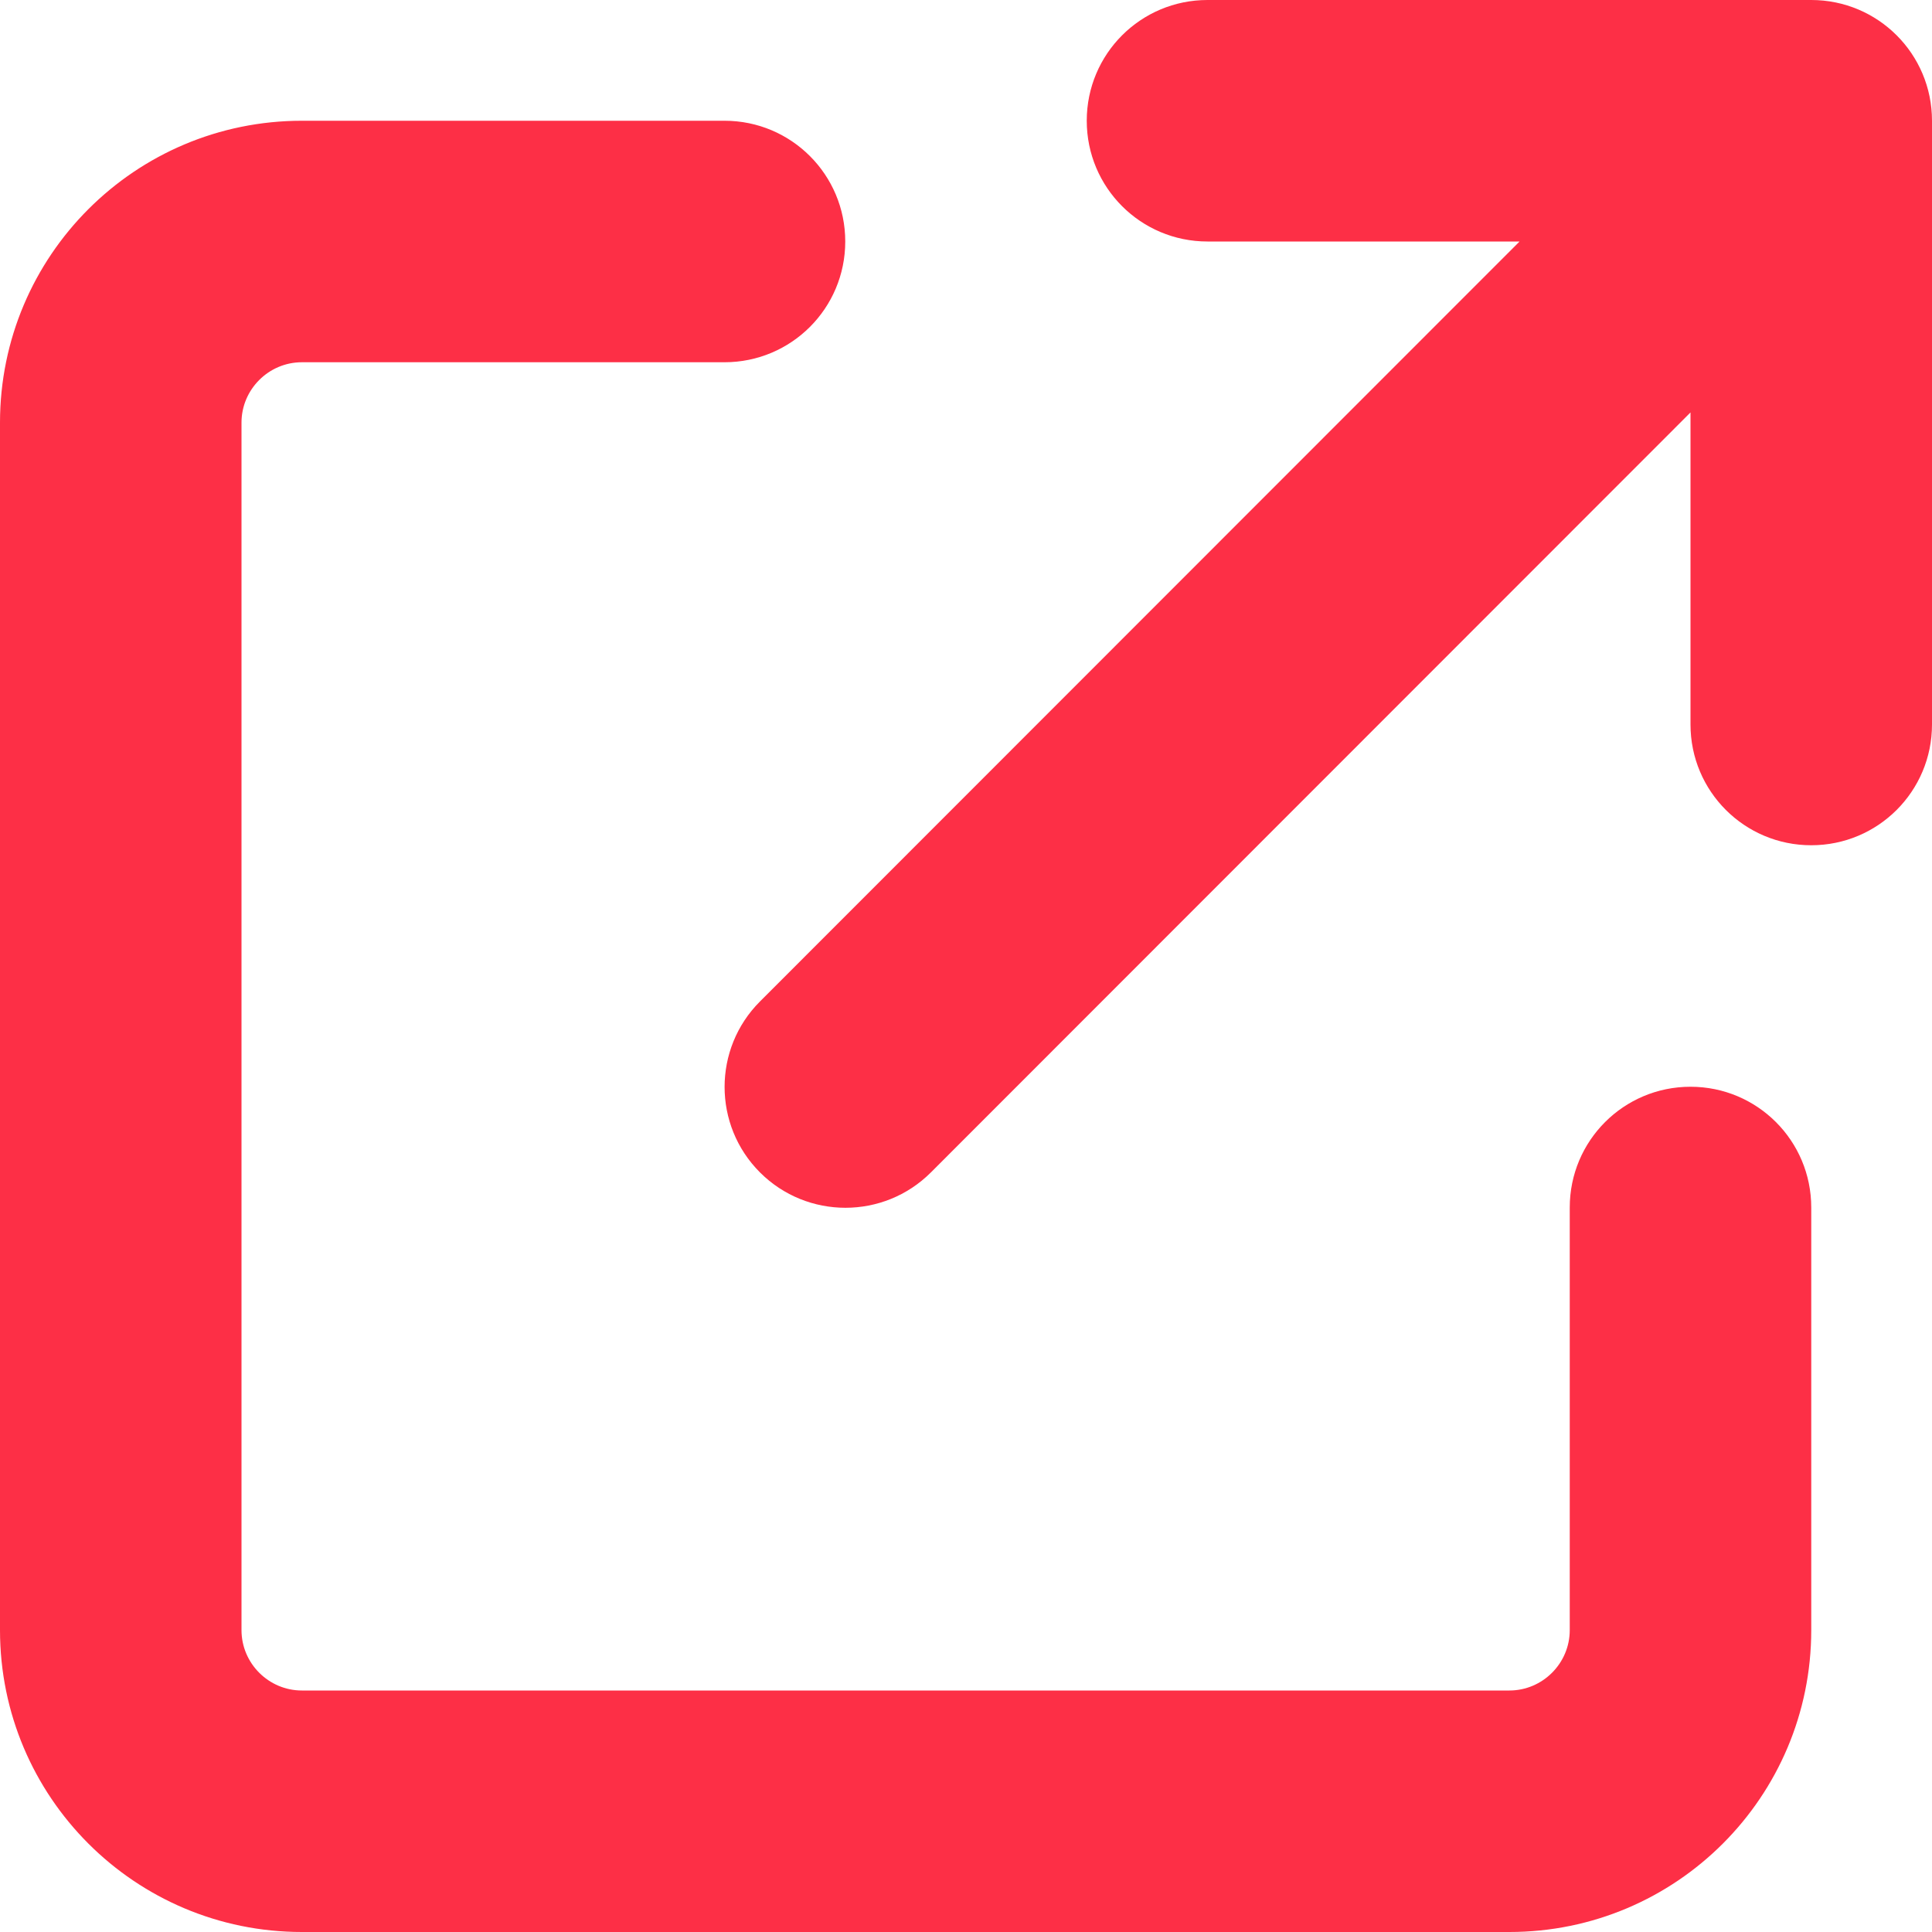
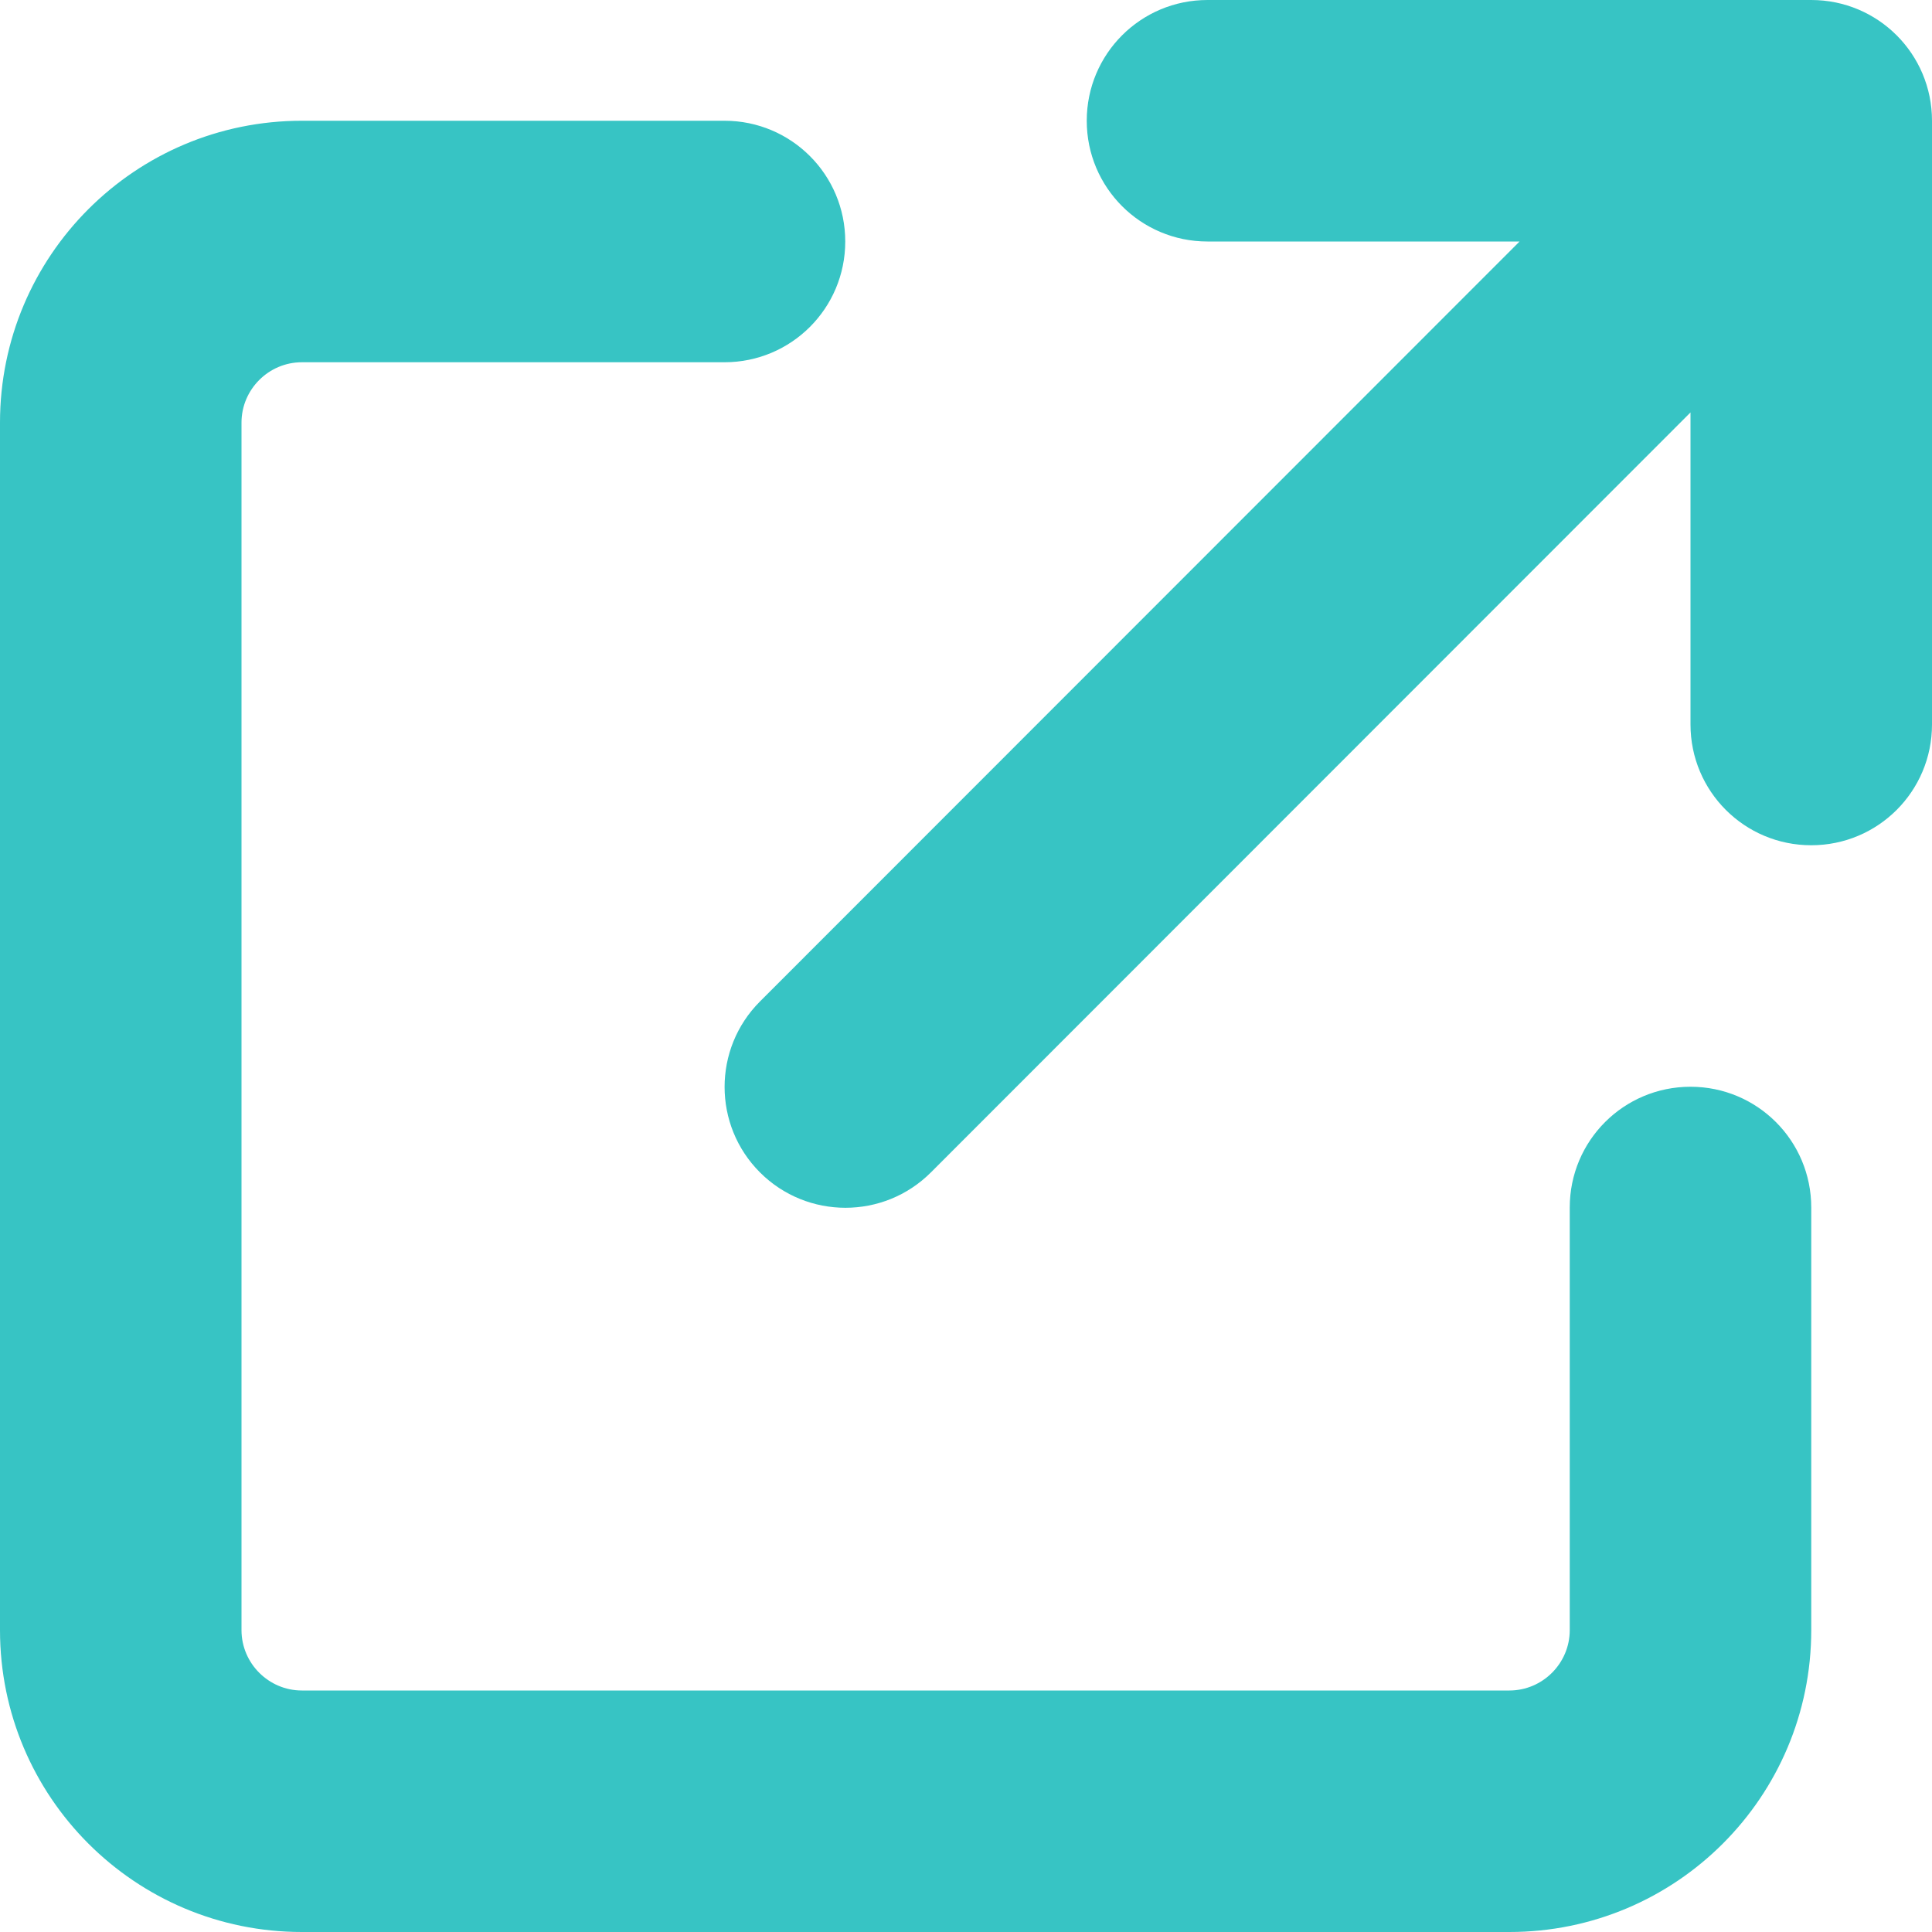
<svg xmlns="http://www.w3.org/2000/svg" viewBox="0 0 512 512">
-   <path fill="#fd2f46" d="M320 0c-17.7 0-32 14.3-32 32s14.3 32 32 32h82.7L201.4 265.4c-12.5 12.5-12.5 32.8 0 45.3s32.8 12.5 45.3 0L448 109.3V192c0 17.7 14.3 32 32 32s32-14.3 32-32V32c0-17.7-14.3-32-32-32H320zM80 32C35.8 32 0 67.8 0 112V432c0 44.2 35.8 80 80 80H400c44.2 0 80-35.8 80-80V320c0-17.7-14.3-32-32-32s-32 14.3-32 32V432c0 8.8-7.2 16-16 16H80c-8.8 0-16-7.2-16-16V112c0-8.8 7.2-16 16-16H192c17.7 0 32-14.3 32-32s-14.3-32-32-32H80z" />
+   <path fill="#37c4c4" d="M320 0c-17.7 0-32 14.3-32 32s14.3 32 32 32h82.7L201.4 265.4c-12.5 12.5-12.5 32.8 0 45.3s32.8 12.5 45.3 0L448 109.3V192c0 17.7 14.3 32 32 32s32-14.3 32-32V32c0-17.7-14.3-32-32-32H320zM80 32C35.8 32 0 67.8 0 112V432c0 44.2 35.8 80 80 80H400c44.2 0 80-35.8 80-80V320c0-17.7-14.3-32-32-32s-32 14.3-32 32V432c0 8.8-7.2 16-16 16H80c-8.8 0-16-7.2-16-16V112c0-8.8 7.2-16 16-16H192c17.7 0 32-14.3 32-32s-14.3-32-32-32H80z" />
</svg>
